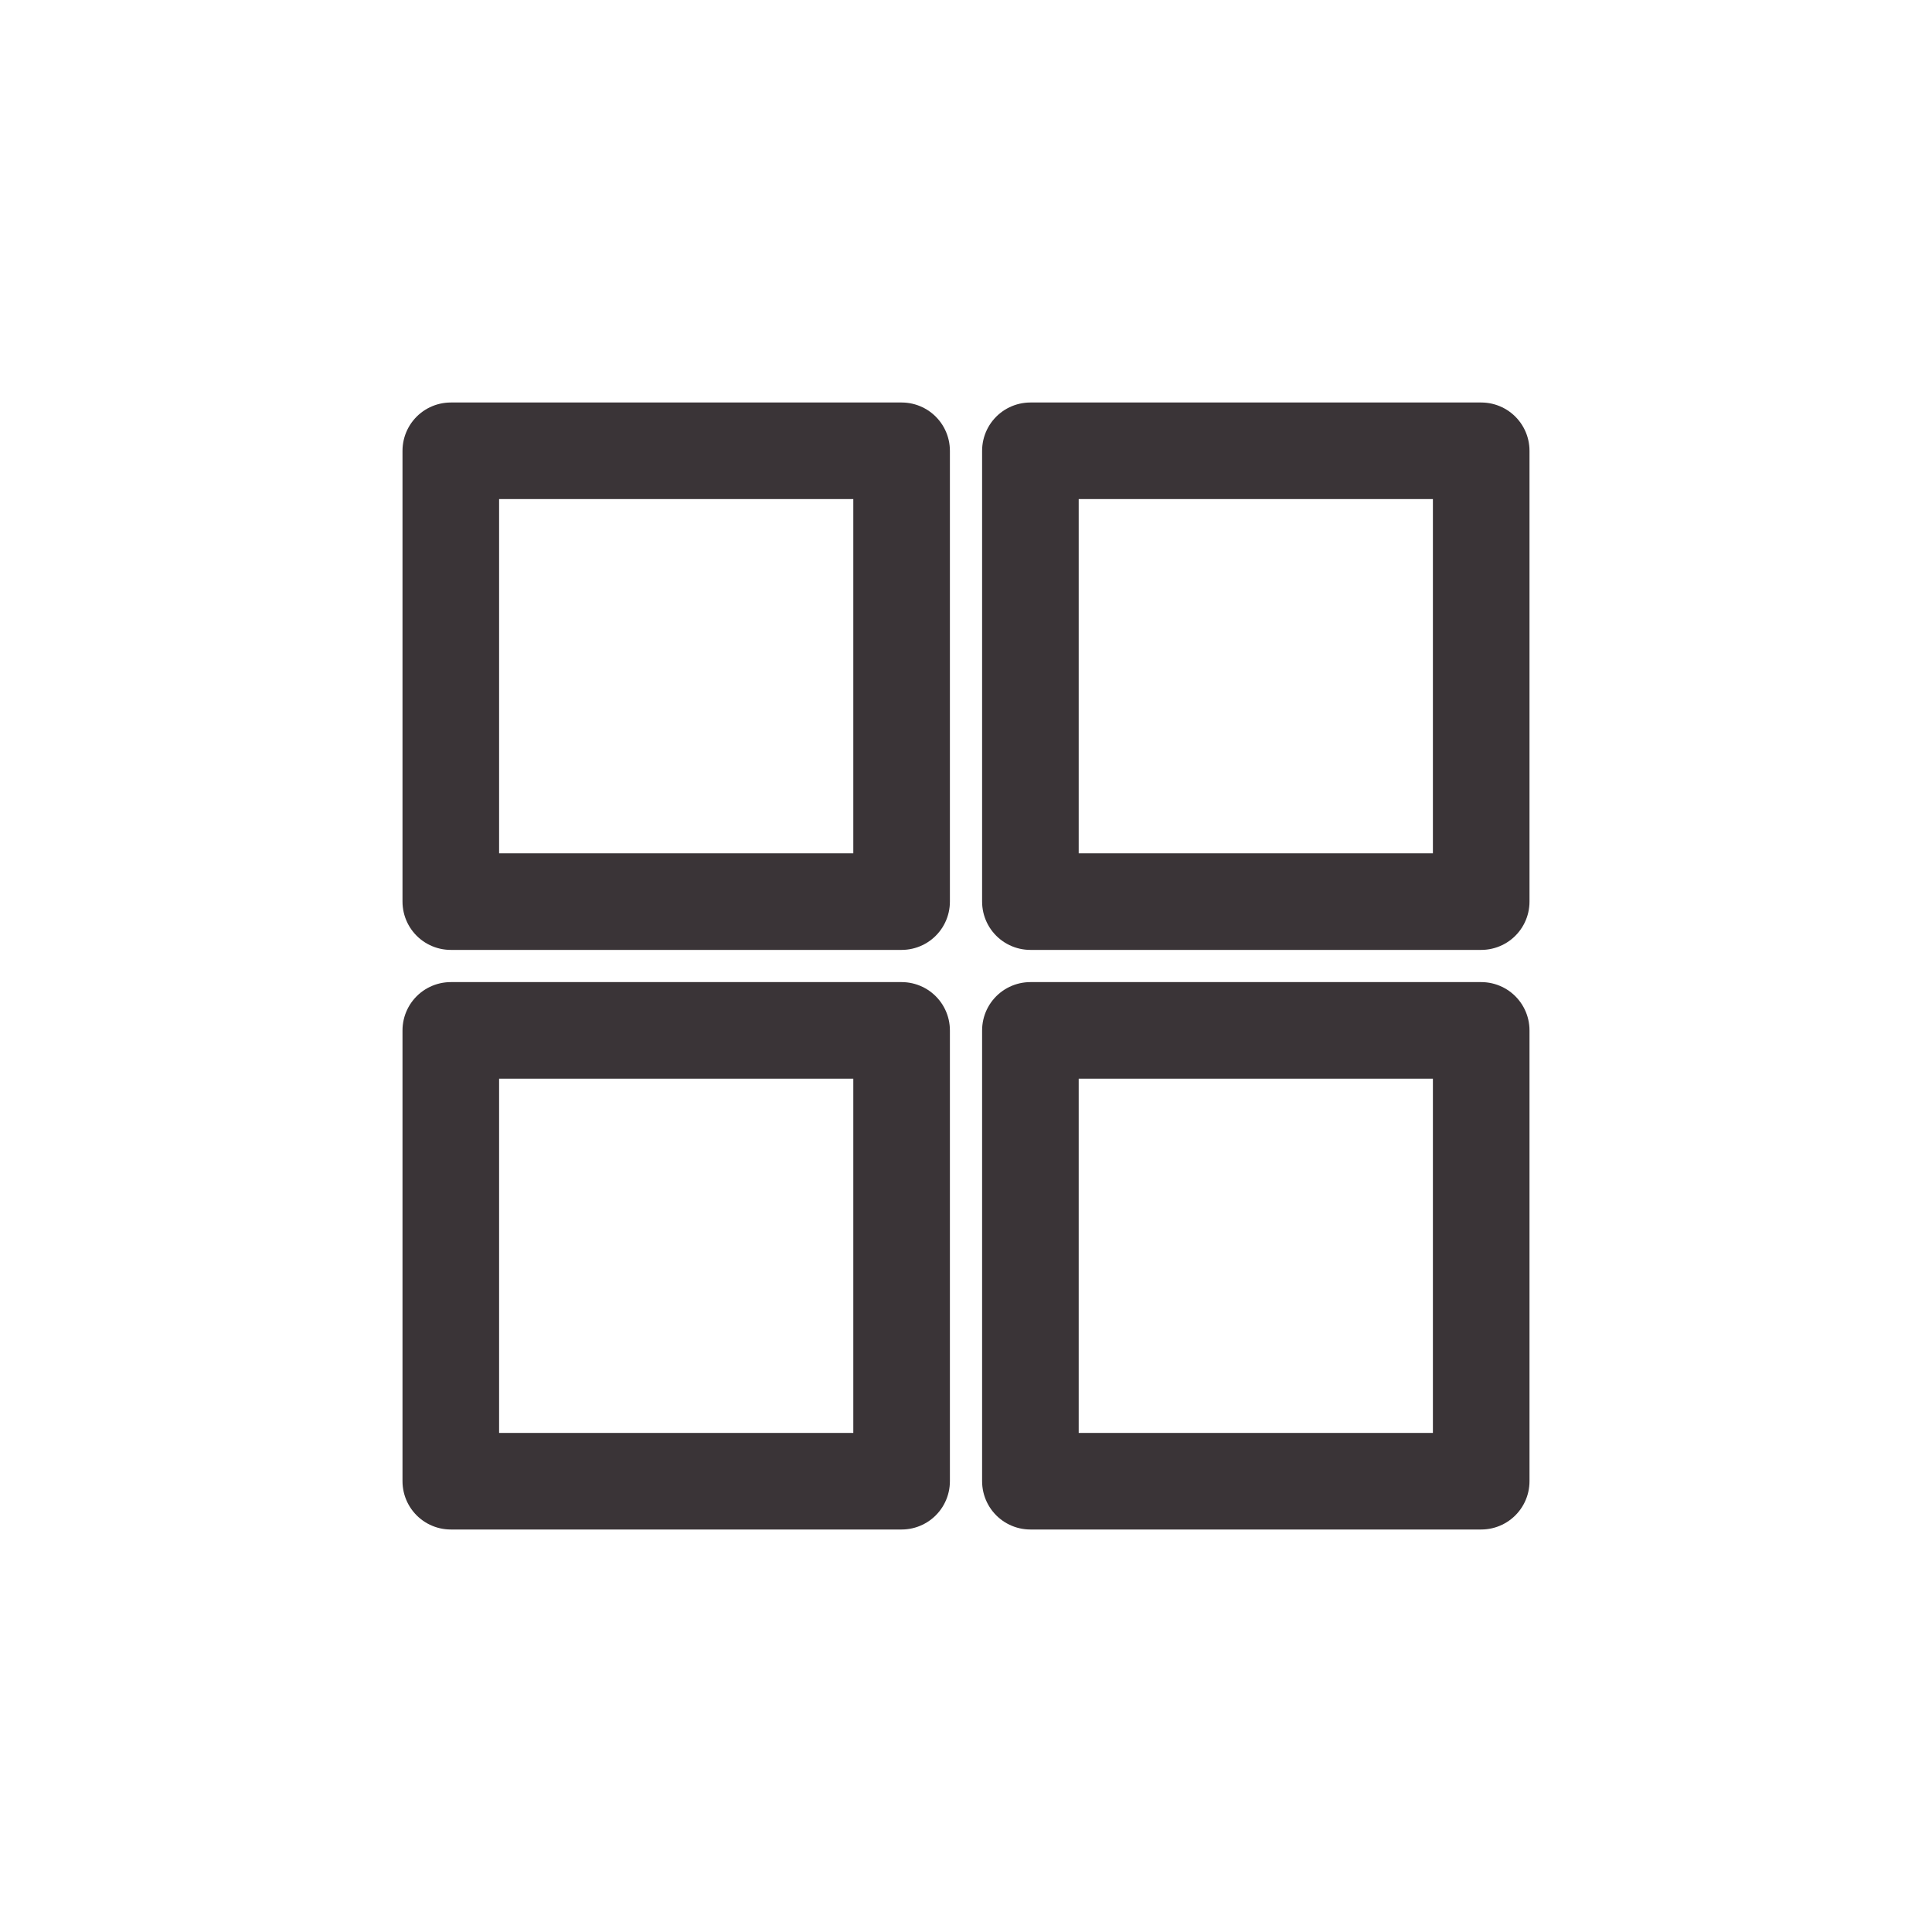
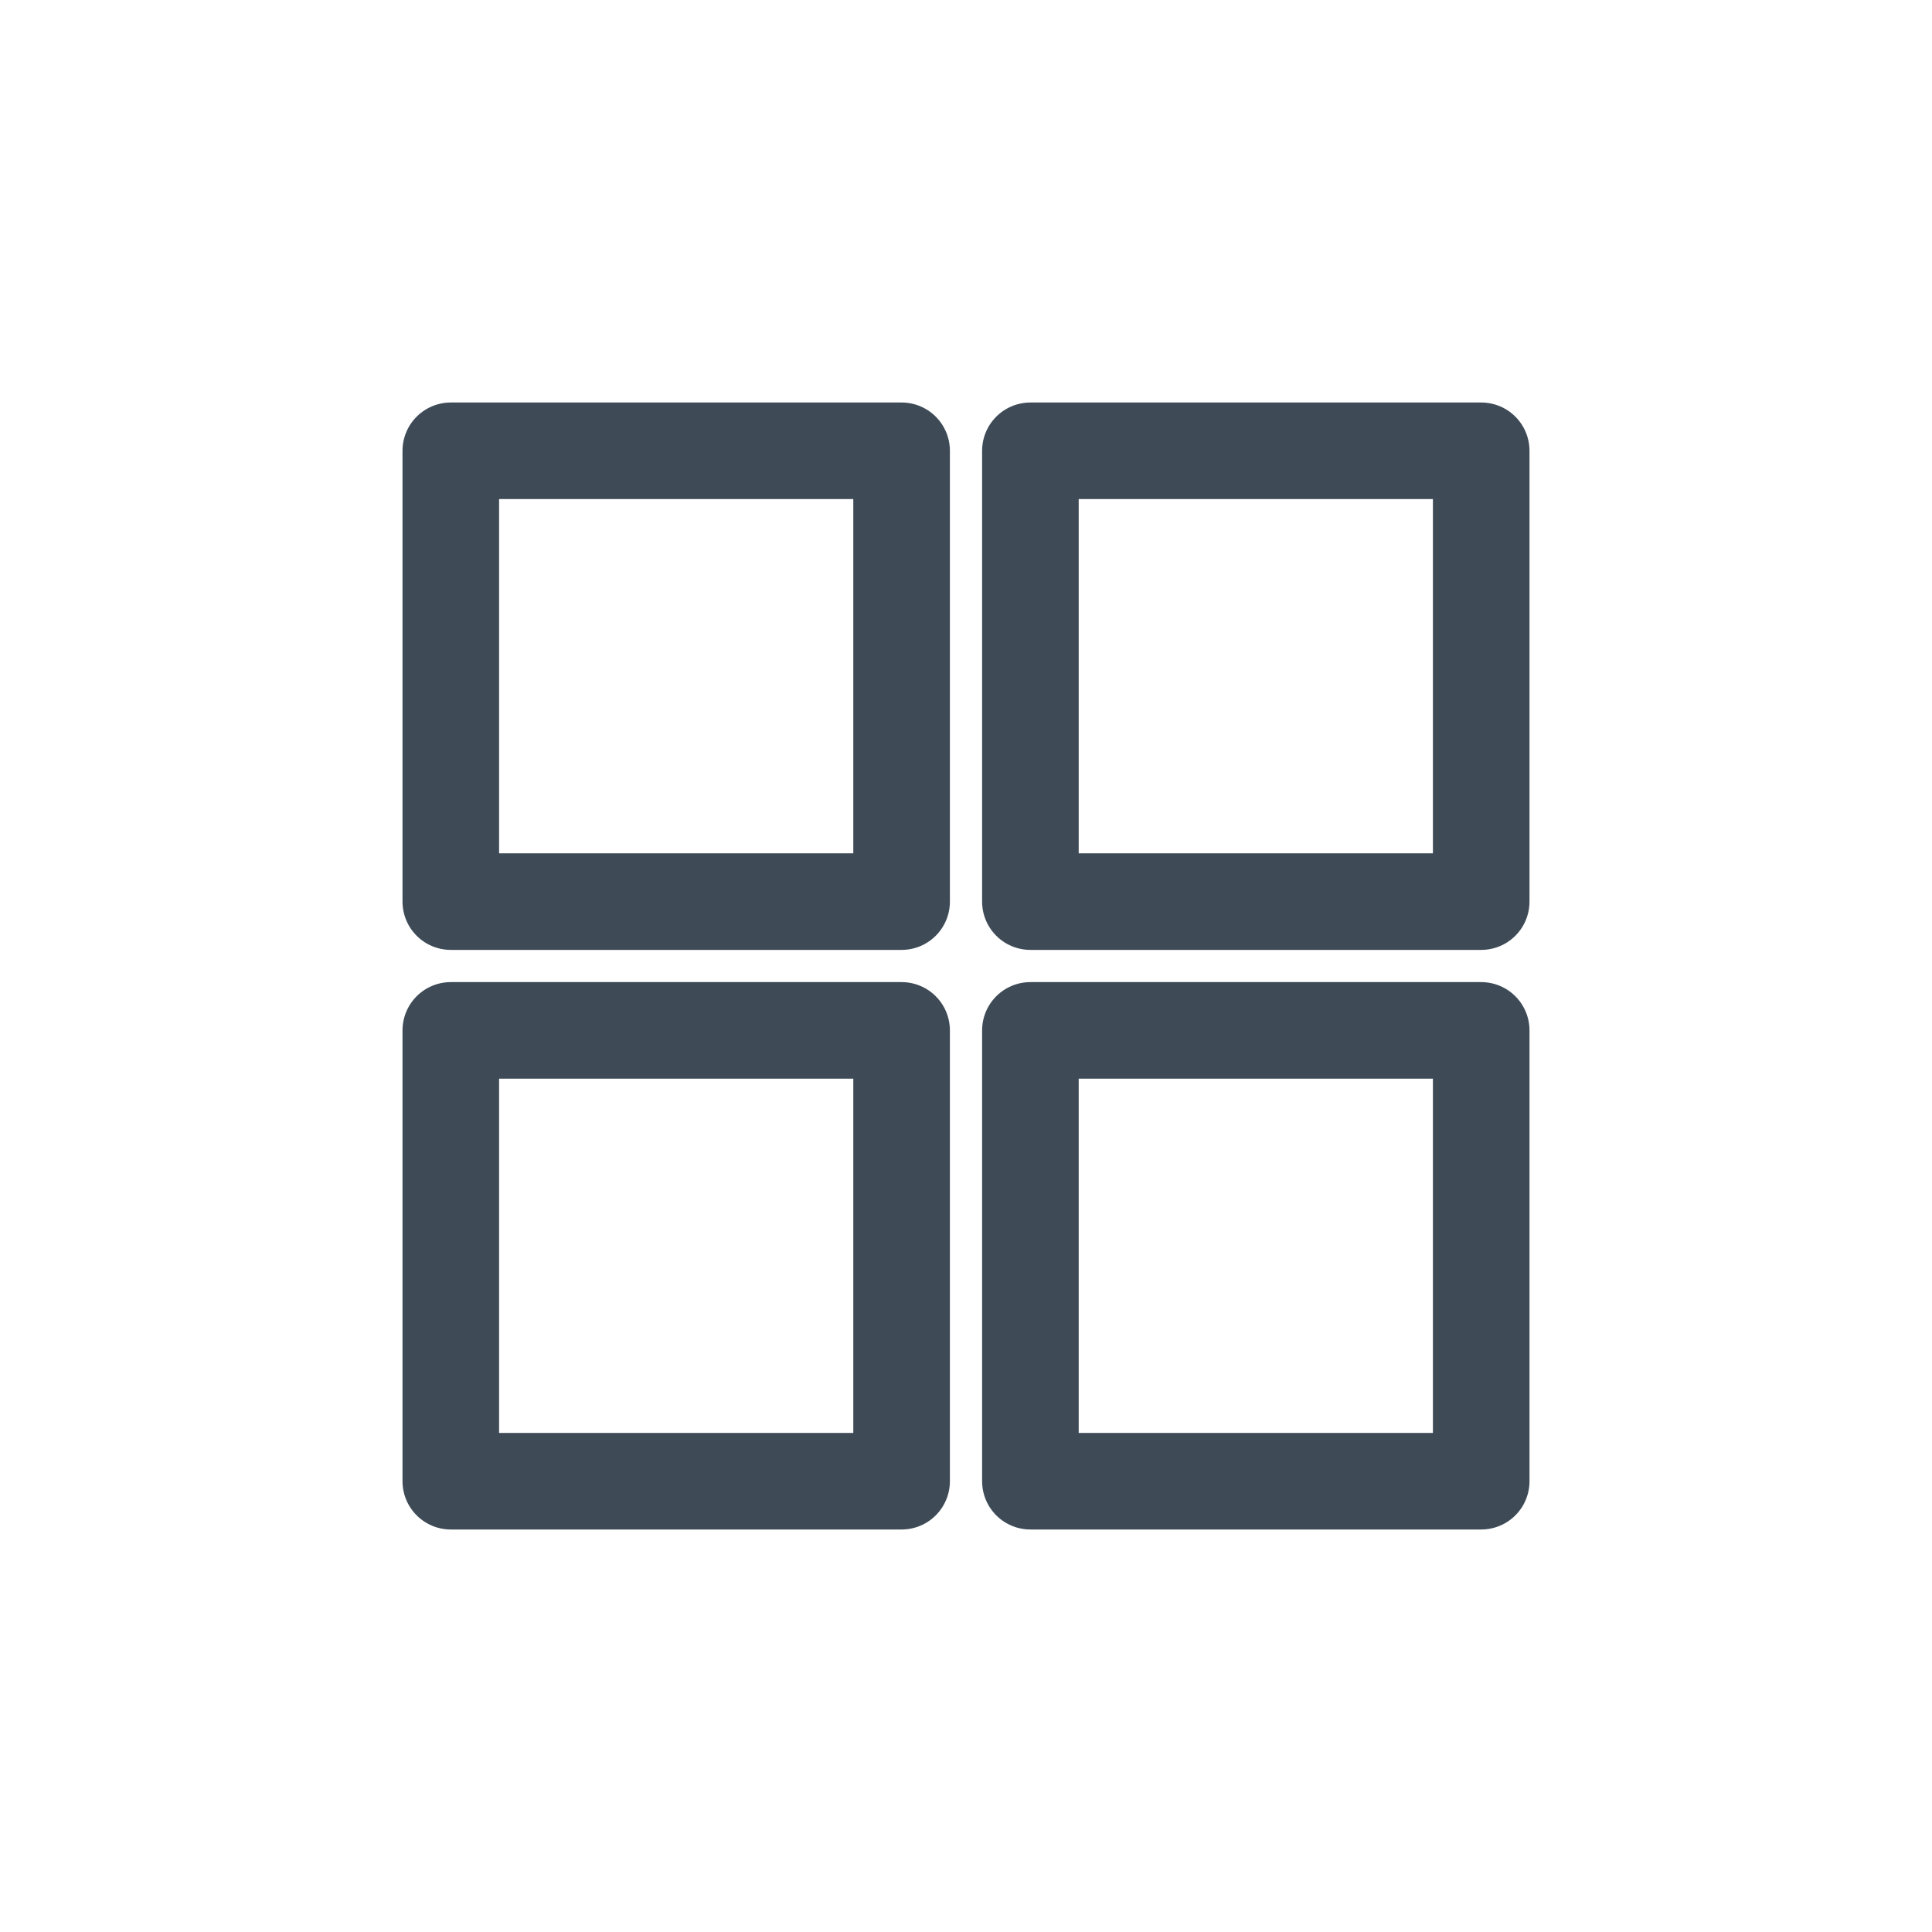
<svg xmlns="http://www.w3.org/2000/svg" viewBox="0 0 24 24" width="24" height="24">
-   <path d="M4 4h7v7H4zM13 4h7v7h-7zM4 13h7v7H4zM13 13h7v7h-7z" transform="translate(2.4 2.4) scale(.8)" fill="none" stroke="#3A3437" stroke-width="1.5" stroke-linecap="round" stroke-linejoin="round" />
+   <path d="M4 4h7v7H4zM13 4h7v7h-7zM4 13h7v7H4zM13 13h7v7h-7z" transform="translate(2.4 2.4) scale(.8)" fill="none" stroke="#3E4B57" stroke-width="1.5" stroke-linecap="round" stroke-linejoin="round" />
</svg>
